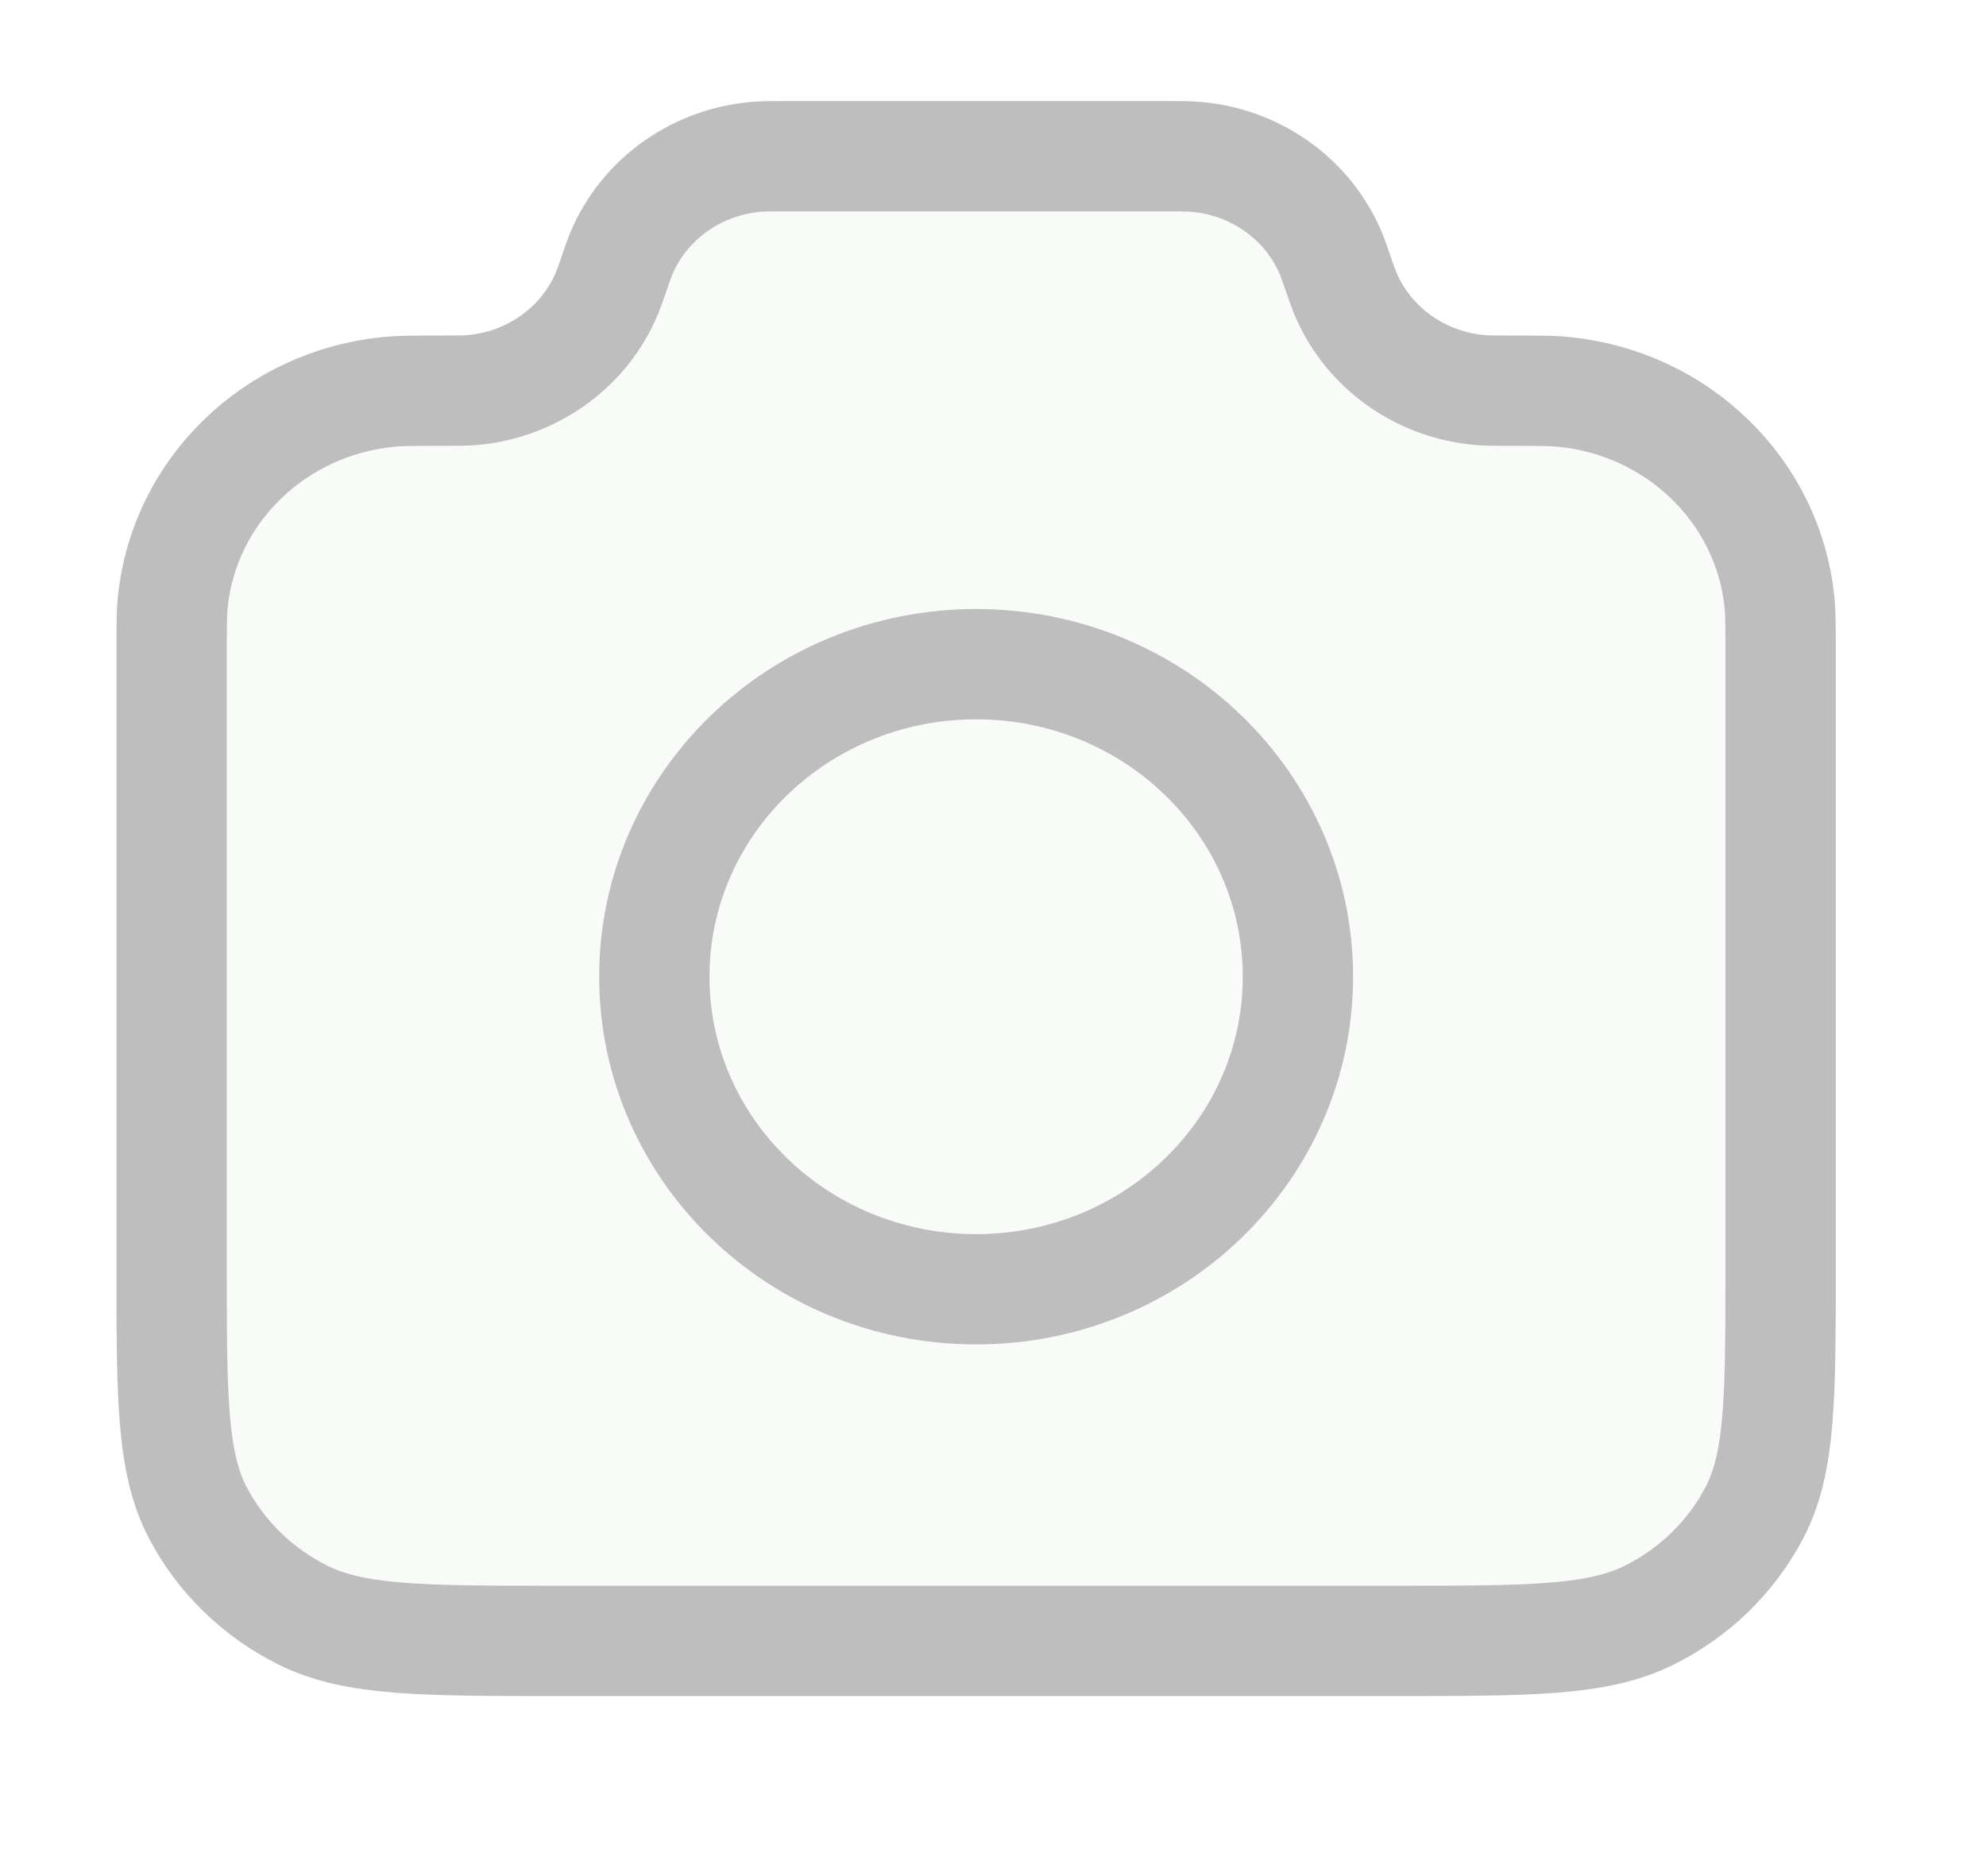
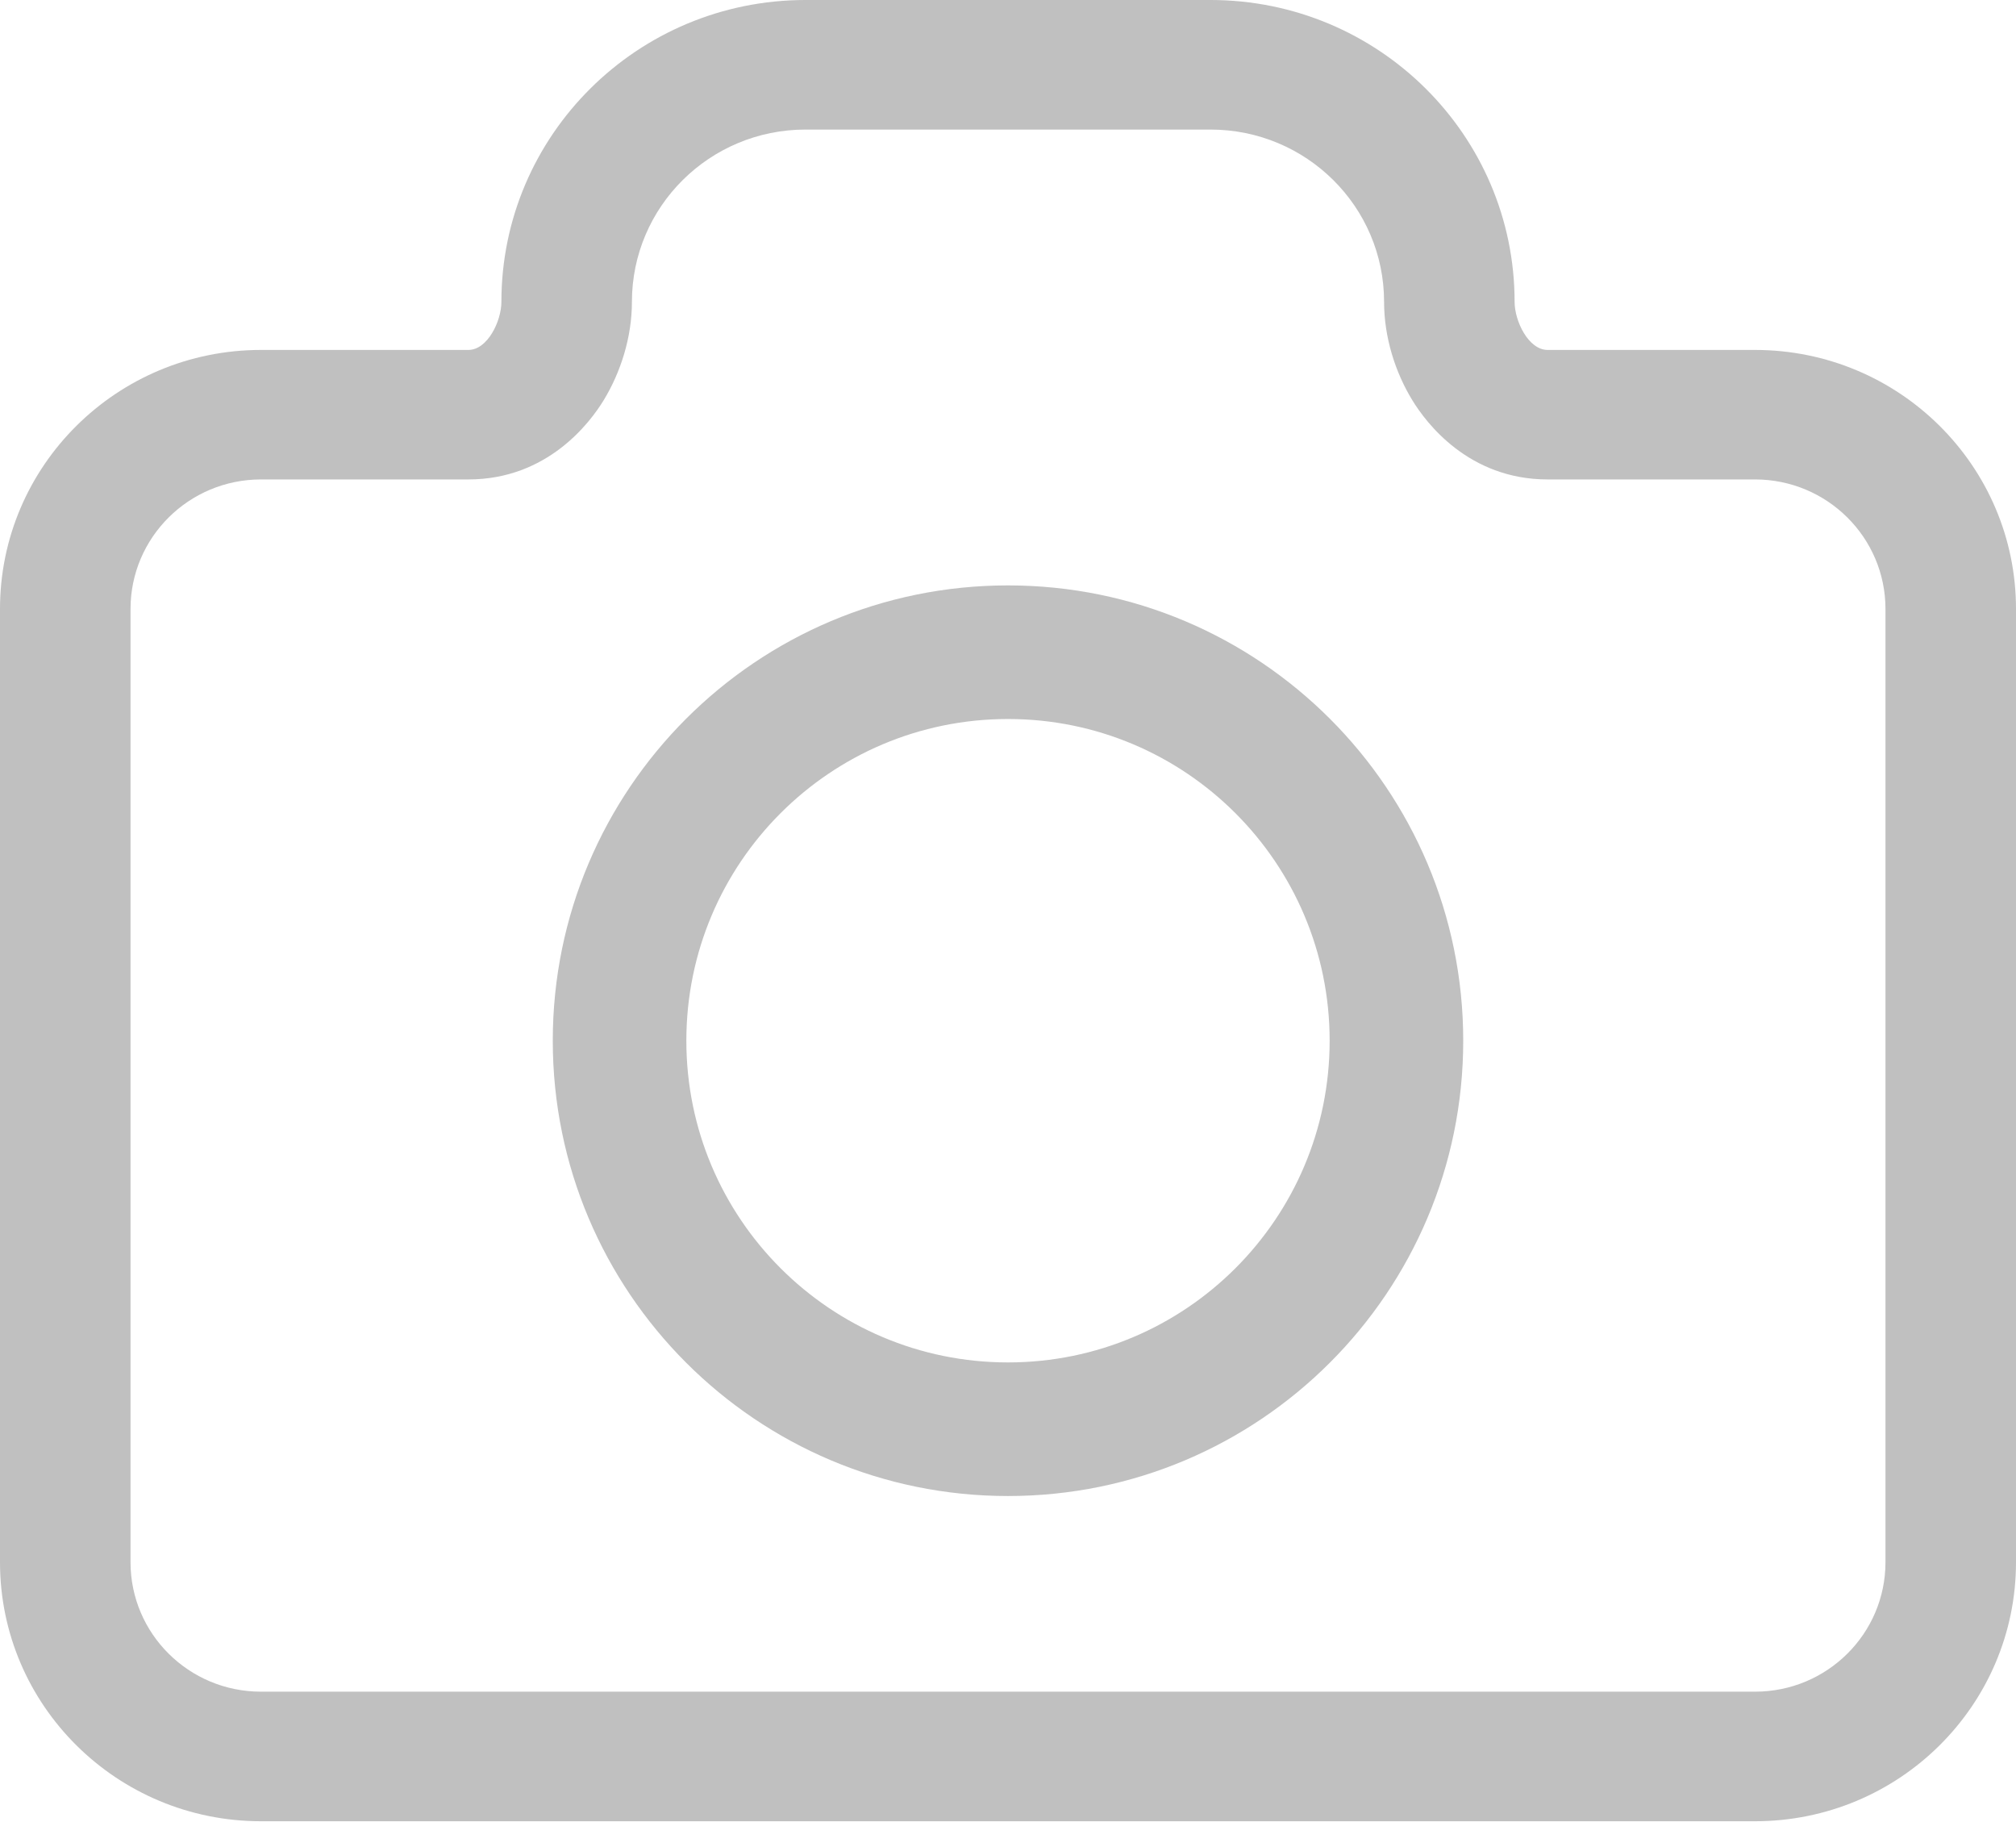
- <svg xmlns="http://www.w3.org/2000/svg" width="36" height="34" viewBox="0 0 36 34" fill="none">
-   <g id="camera">
-     <g id="Icon">
-       <path d="M3.111 11.868C3.111 11.371 3.111 11.123 3.132 10.914C3.338 8.898 4.979 7.304 7.054 7.104C7.269 7.083 7.539 7.083 8.077 7.083C8.285 7.083 8.388 7.083 8.476 7.078C9.601 7.012 10.586 6.322 11.006 5.307C11.039 5.227 11.07 5.138 11.132 4.958C11.193 4.779 11.224 4.689 11.257 4.61C11.677 3.594 12.662 2.905 13.787 2.838C13.875 2.833 13.972 2.833 14.166 2.833H21.221C21.416 2.833 21.513 2.833 21.601 2.838C22.726 2.905 23.711 3.594 24.131 4.61C24.164 4.689 24.195 4.779 24.256 4.958C24.318 5.138 24.349 5.227 24.382 5.307C24.802 6.322 25.787 7.012 26.912 7.078C27 7.083 27.103 7.083 27.311 7.083C27.849 7.083 28.119 7.083 28.334 7.104C30.409 7.304 32.05 8.898 32.256 10.914C32.277 11.123 32.277 11.371 32.277 11.868V22.95C32.277 25.33 32.277 26.52 31.8 27.429C31.381 28.229 30.712 28.879 29.889 29.287C28.953 29.75 27.727 29.75 25.277 29.75H10.111C7.66 29.75 6.435 29.75 5.499 29.287C4.676 28.879 4.007 28.229 3.587 27.429C3.111 26.52 3.111 25.33 3.111 22.95V11.868Z" fill="#F9FBF9" />
-       <path d="M17.694 23.375C20.916 23.375 23.527 20.838 23.527 17.708C23.527 14.579 20.916 12.042 17.694 12.042C14.472 12.042 11.861 14.579 11.861 17.708C11.861 20.838 14.472 23.375 17.694 23.375Z" fill="#F9FBF9" />
-       <path d="M3.111 11.868C3.111 11.371 3.111 11.123 3.132 10.914C3.338 8.898 4.979 7.304 7.054 7.104C7.269 7.083 7.539 7.083 8.077 7.083C8.285 7.083 8.388 7.083 8.476 7.078C9.601 7.012 10.586 6.322 11.006 5.307C11.039 5.227 11.07 5.138 11.132 4.958C11.193 4.779 11.224 4.689 11.257 4.61C11.677 3.594 12.662 2.905 13.787 2.838C13.875 2.833 13.972 2.833 14.166 2.833H21.221C21.416 2.833 21.513 2.833 21.601 2.838C22.726 2.905 23.711 3.594 24.131 4.61C24.164 4.689 24.195 4.779 24.256 4.958C24.318 5.138 24.349 5.227 24.382 5.307C24.802 6.322 25.787 7.012 26.912 7.078C27 7.083 27.103 7.083 27.311 7.083C27.849 7.083 28.119 7.083 28.334 7.104C30.409 7.304 32.05 8.898 32.256 10.914C32.277 11.123 32.277 11.371 32.277 11.868V22.95C32.277 25.33 32.277 26.52 31.8 27.429C31.381 28.229 30.712 28.879 29.889 29.287C28.953 29.75 27.727 29.75 25.277 29.75H10.111C7.66 29.75 6.435 29.75 5.499 29.287C4.676 28.879 4.007 28.229 3.587 27.429C3.111 26.52 3.111 25.33 3.111 22.95V11.868Z" stroke="#BEBEBE" stroke-width="2" stroke-linecap="round" stroke-linejoin="round" />
-       <path d="M17.694 23.375C20.916 23.375 23.527 20.838 23.527 17.708C23.527 14.579 20.916 12.042 17.694 12.042C14.472 12.042 11.861 14.579 11.861 17.708C11.861 20.838 14.472 23.375 17.694 23.375Z" stroke="#BEBEBE" stroke-width="2" stroke-linecap="round" stroke-linejoin="round" />
-     </g>
+ <svg xmlns="http://www.w3.org/2000/svg" width="31" height="28" viewBox="0 0 31 28" fill="none">
+   <g id="tap_camera">
+     <path id="Union (Stroke)" fill-rule="evenodd" clip-rule="evenodd" d="M18.614 1.992H12.386C10.912 1.992 9.717 3.178 9.717 4.641C9.717 5.188 9.543 5.725 9.284 6.151C9.071 6.501 8.417 7.371 7.202 7.371H4.013C2.905 7.371 2.007 8.263 2.007 9.363V24.017C2.007 25.117 2.905 26.008 4.013 26.008H26.987C28.095 26.008 28.993 25.117 28.993 24.017V9.363C28.993 8.263 28.095 7.371 26.987 7.371H23.798C22.583 7.371 21.929 6.501 21.716 6.151C21.456 5.725 21.283 5.188 21.283 4.641C21.283 3.178 20.088 1.992 18.614 1.992ZM18.614 0C21.196 0 23.29 2.078 23.29 4.641C23.29 4.935 23.502 5.38 23.798 5.38H26.987C29.203 5.38 31 7.163 31 9.363V24.017C31 26.217 29.203 28 26.987 28H4.013C1.797 28 0 26.217 0 24.017V9.363C0 7.163 1.797 5.38 4.013 5.38H7.202C7.498 5.38 7.71 4.935 7.71 4.641C7.71 2.078 9.804 0 12.386 0H18.614Z" fill="#C0C0C0" />
+     <path id="Ellipse 40 (Stroke)" fill-rule="evenodd" clip-rule="evenodd" d="M15.5 20.946C18.232 20.946 20.446 18.732 20.446 16C20.446 13.268 18.232 11.054 15.5 11.054C12.768 11.054 10.554 13.268 10.554 16C10.554 18.732 12.768 20.946 15.5 20.946ZM15.5 23C19.366 23 22.5 19.866 22.5 16C22.5 12.134 19.366 9 15.5 9C11.634 9 8.5 12.134 8.5 16C8.5 19.866 11.634 23 15.5 23Z" fill="#C0C0C0" />
  </g>
</svg>
